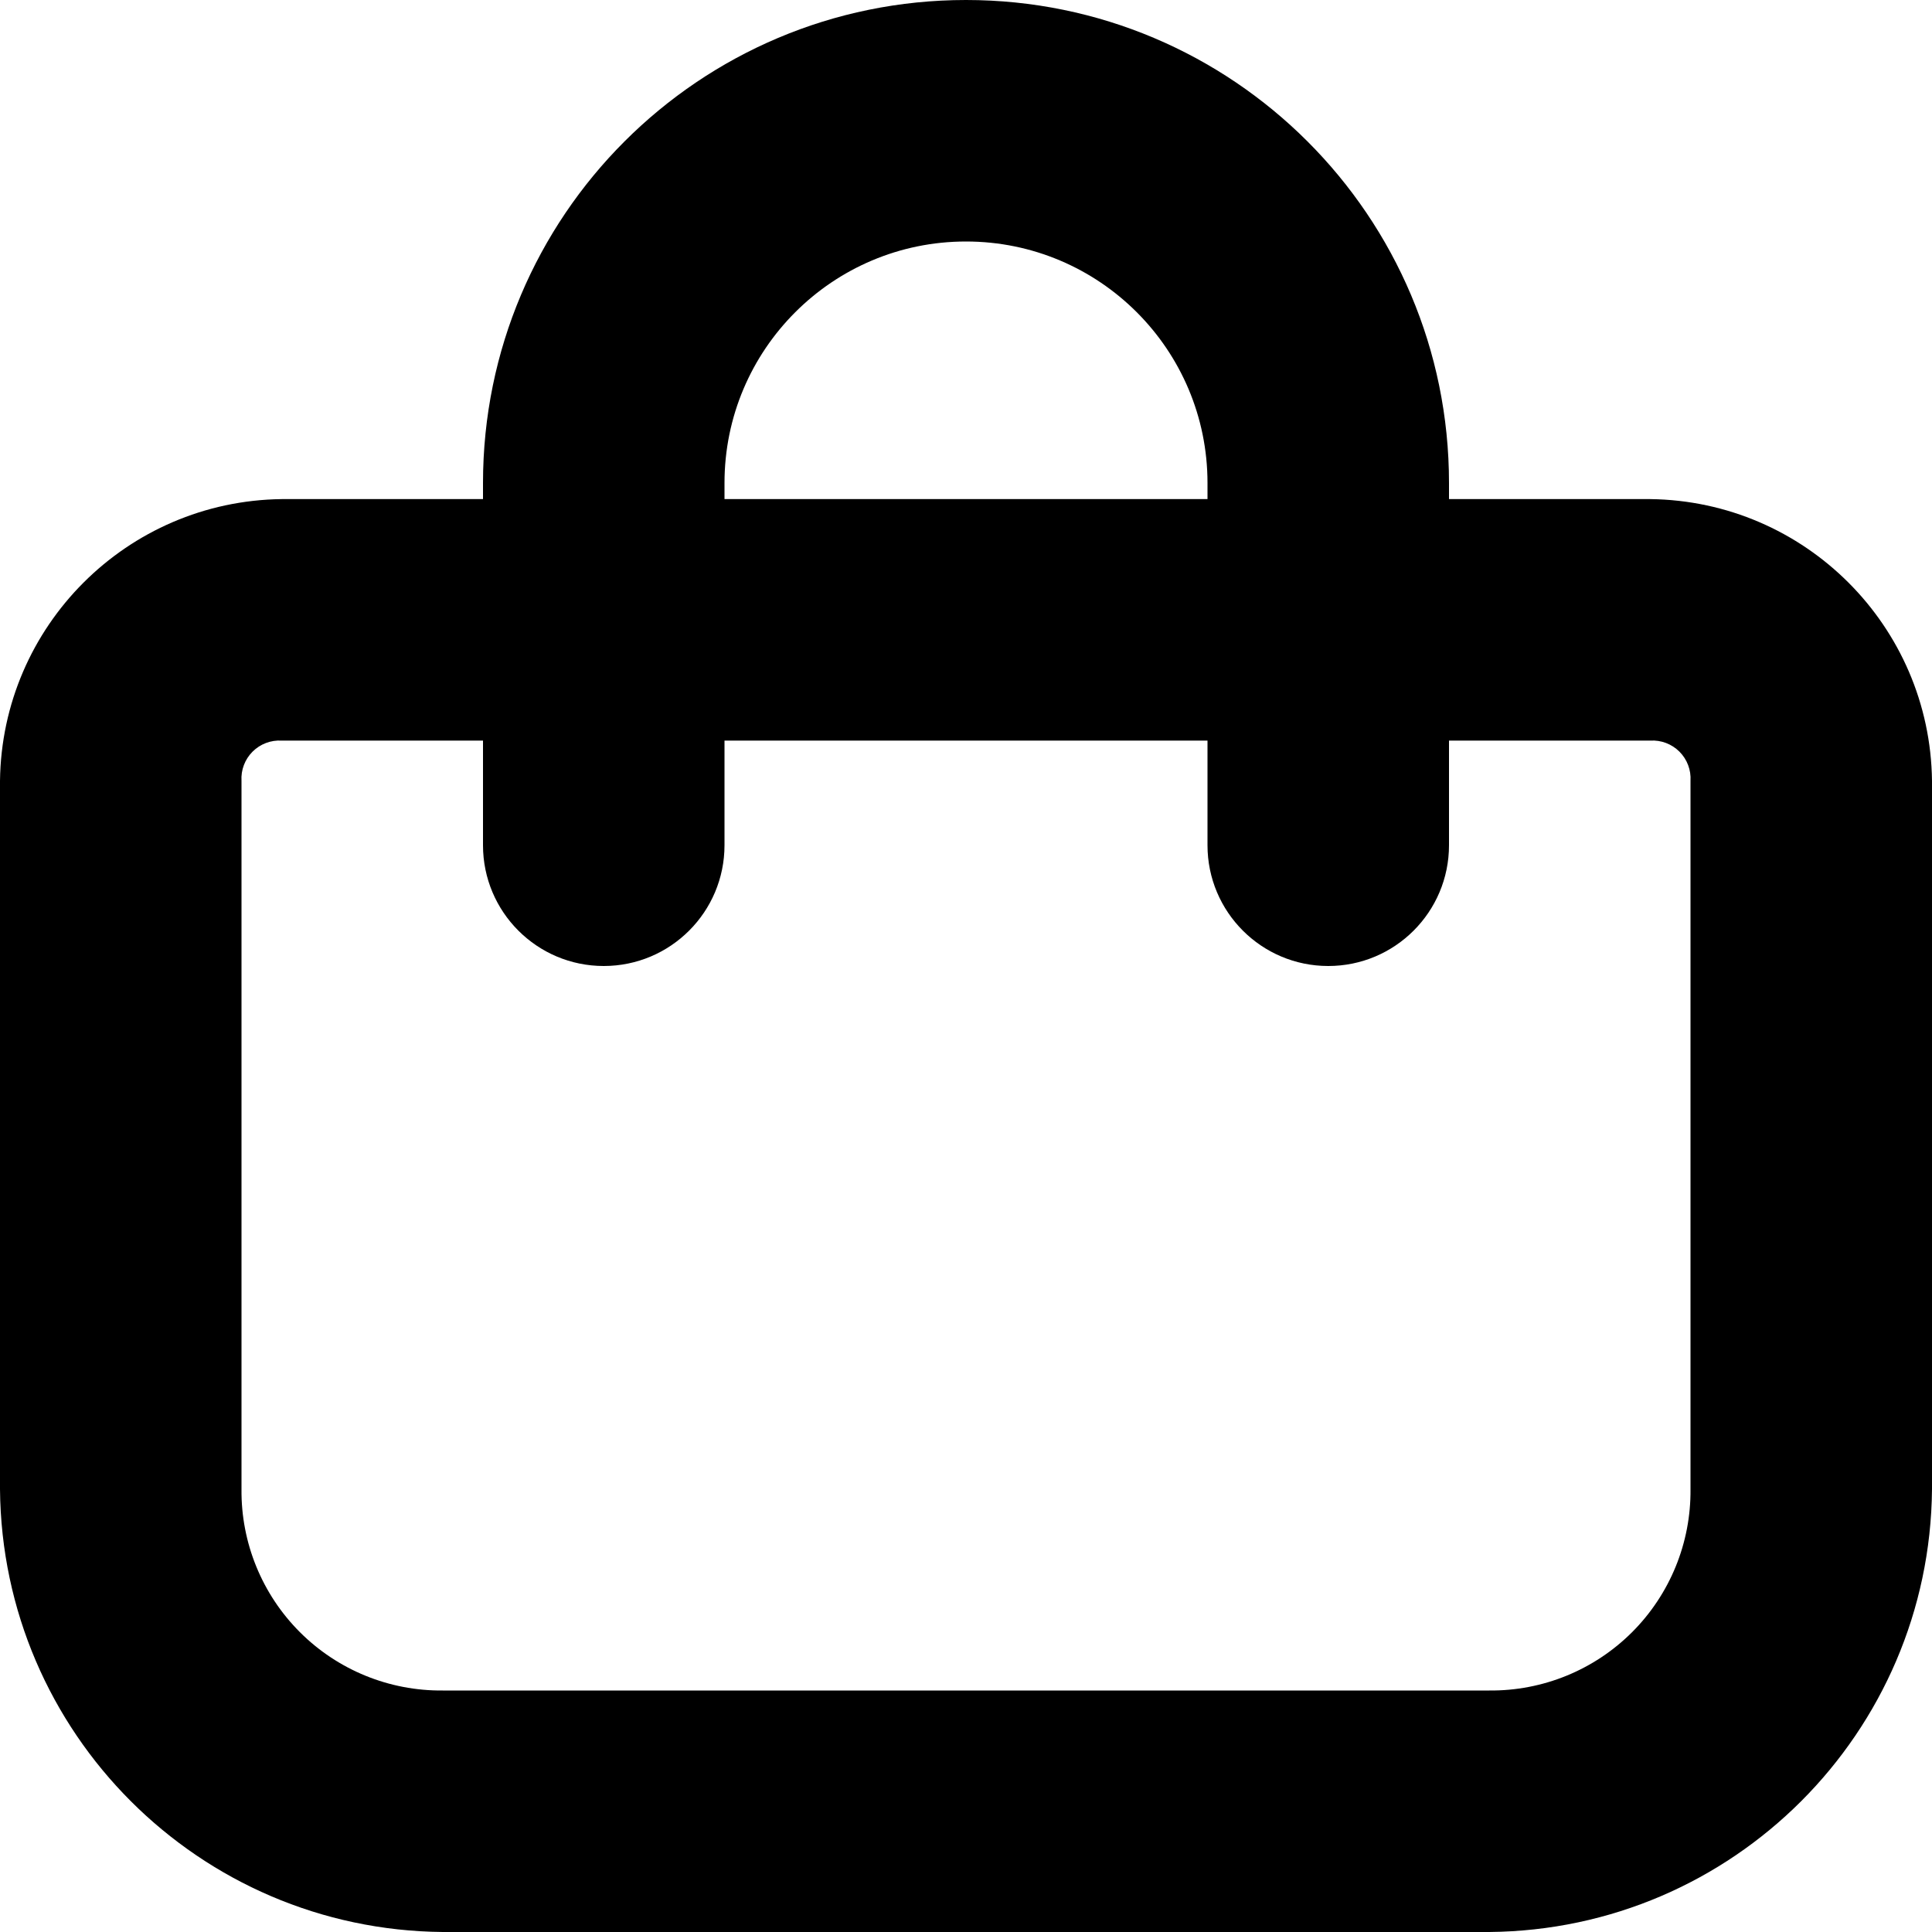
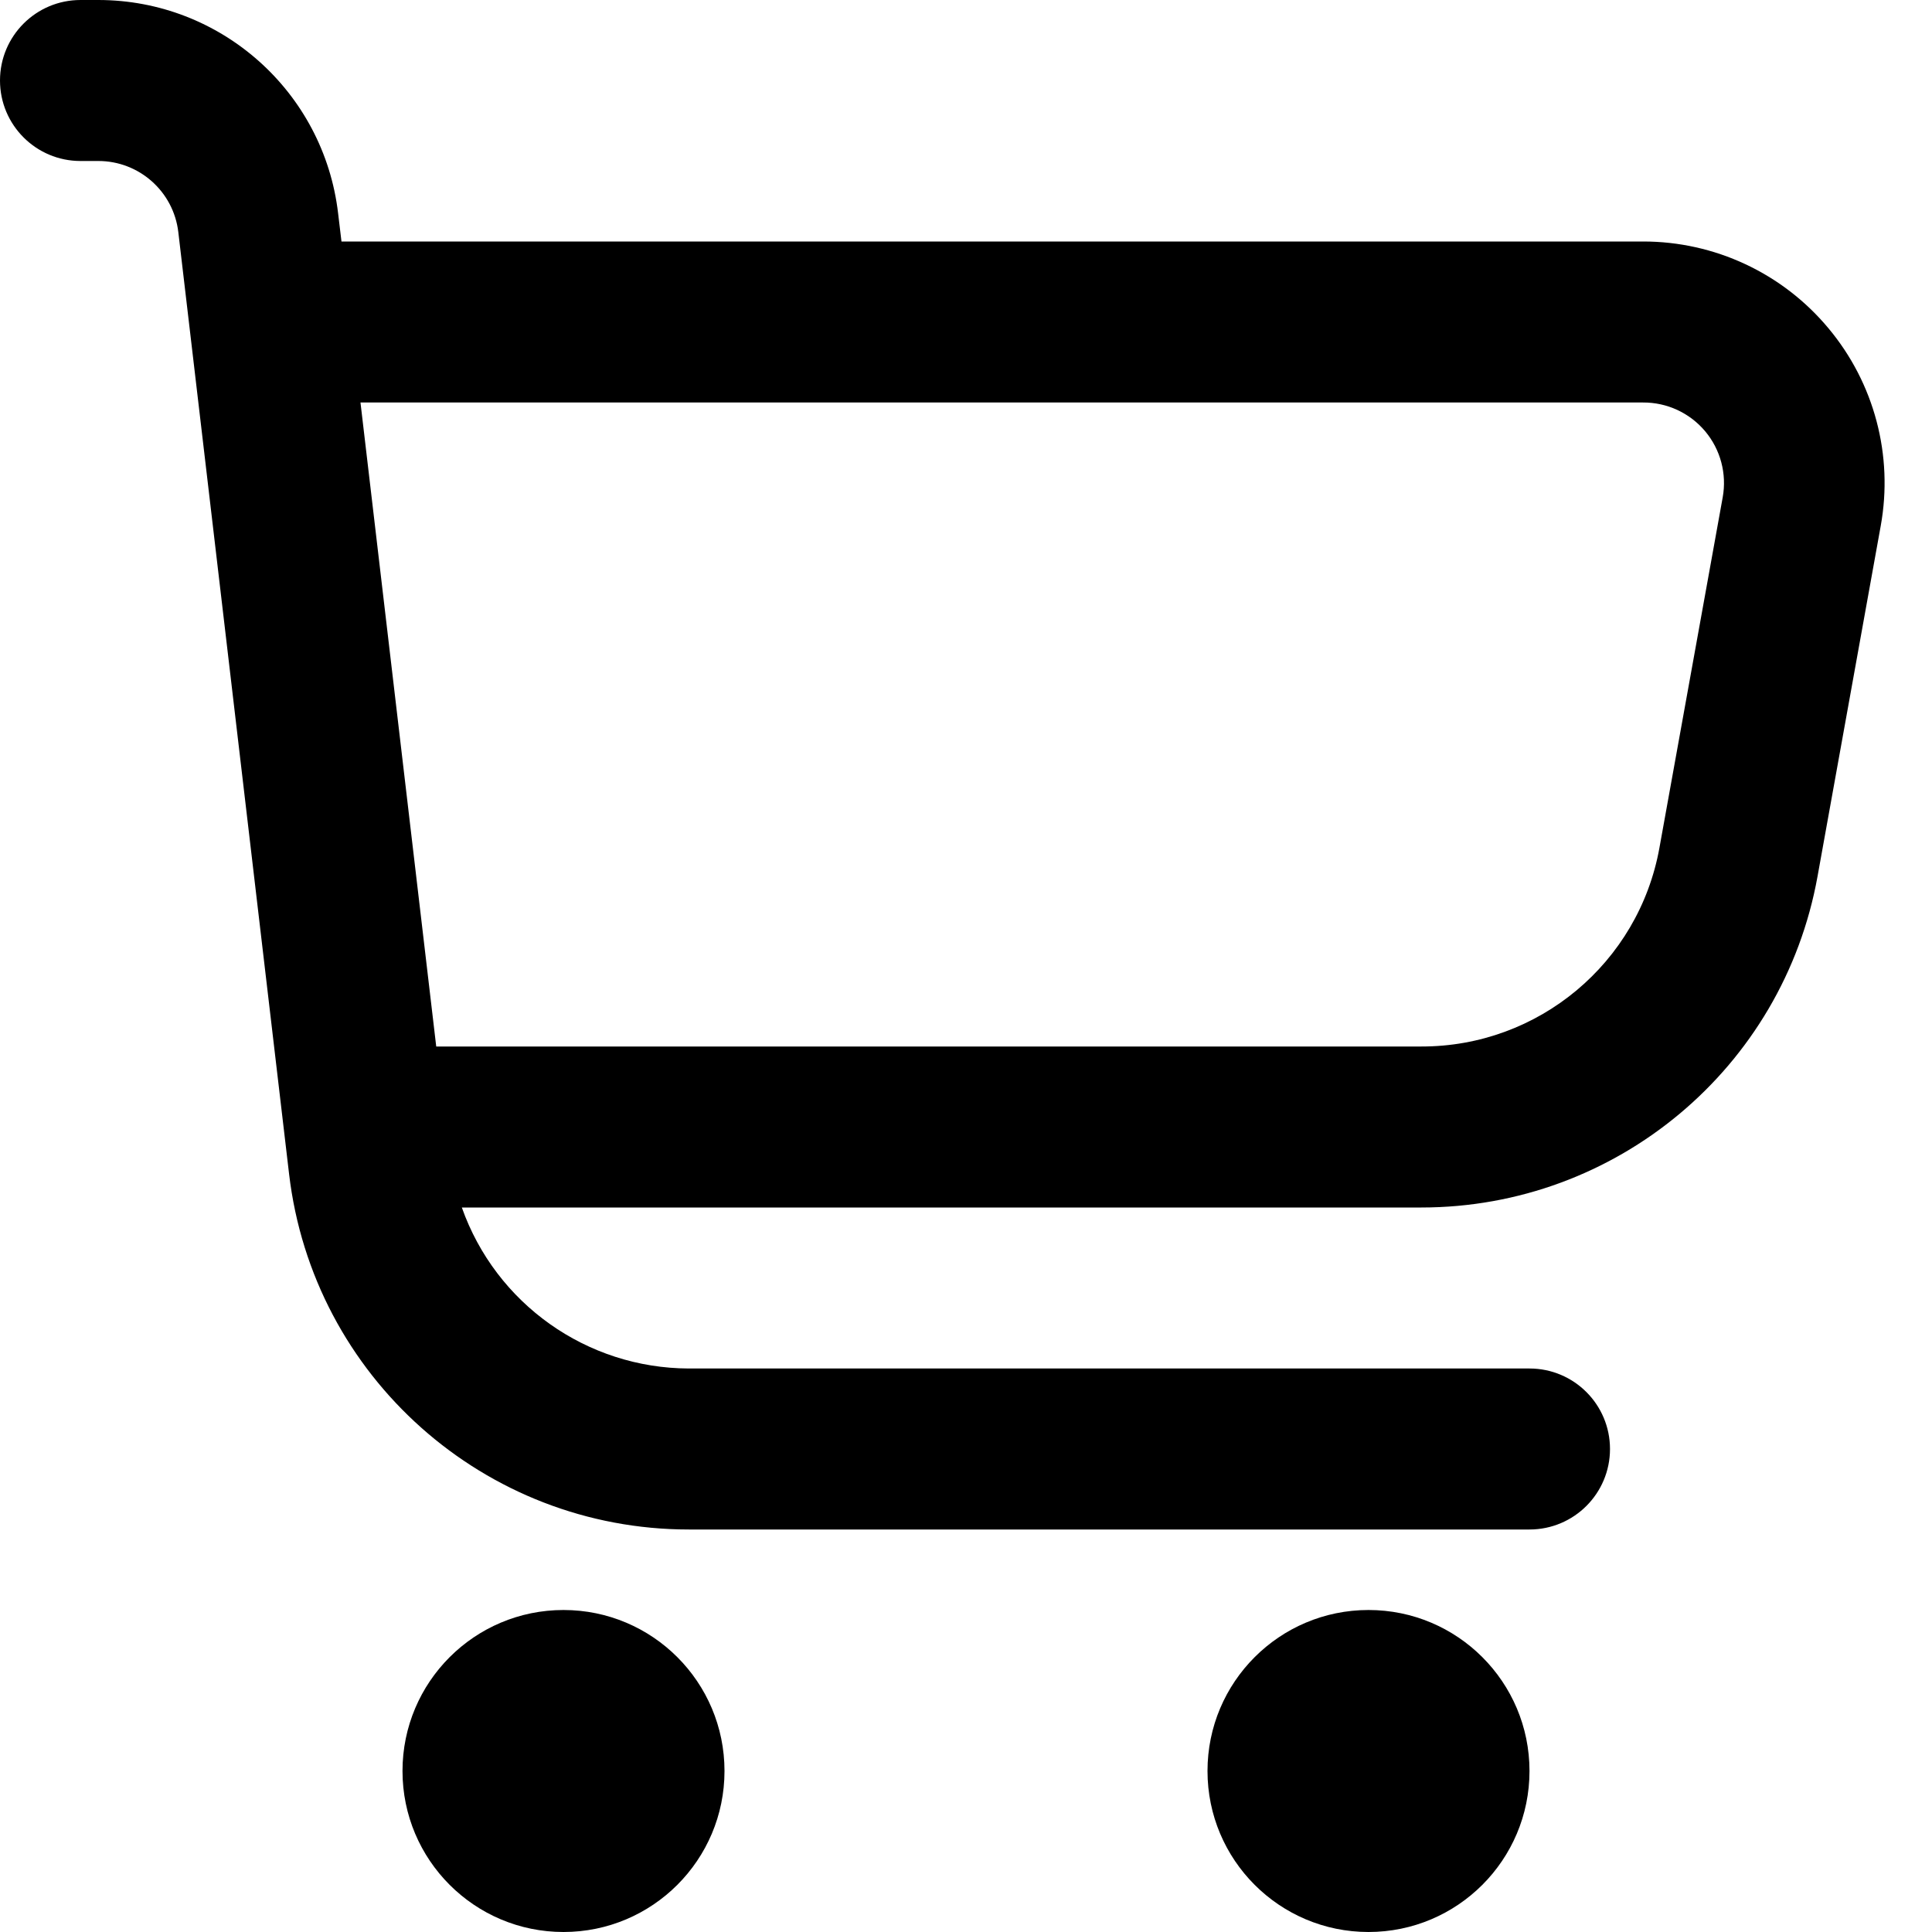
- <svg xmlns="http://www.w3.org/2000/svg" id="Bold" viewBox="0 0 24 24" width="512" height="512">
-   <path d="M20.5,6.2H18V6A6,6,0,0,0,6,6v.2H3.5A3.543,3.543,0,0,0,0,9.7v8.8A5.549,5.549,0,0,0,5.5,24h13A5.549,5.549,0,0,0,24,18.5V9.7A3.543,3.543,0,0,0,20.5,6.2ZM9,6a3,3,0,0,1,6,0v.2H9ZM21,18.5A2.476,2.476,0,0,1,18.5,21H5.5A2.476,2.476,0,0,1,3,18.5V9.7a.472.472,0,0,1,.5-.5H6v1.3a1.5,1.5,0,0,0,3,0V9.2h6v1.3a1.5,1.5,0,0,0,3,0V9.2h2.5a.472.472,0,0,1,.5.5Z" />
+ <svg xmlns="http://www.w3.org/2000/svg" id="Outline" viewBox="0 0 24 24" width="512" height="512">
+   <path d="M22.713,4.077A2.993,2.993,0,0,0,20.41,3H4.242L4.2,2.649A3,3,0,0,0,1.222,0H1A1,1,0,0,0,1,2h.222a1,1,0,0,1,.993.883l1.376,11.7A5,5,0,0,0,8.557,19H19a1,1,0,0,0,0-2H8.557a3,3,0,0,1-2.82-2h11.92a5,5,0,0,0,4.921-4.113l.785-4.354A2.994,2.994,0,0,0,22.713,4.077ZM21.4,6.178l-.786,4.354A3,3,0,0,1,17.657,13H5.419L4.478,5H20.41A1,1,0,0,1,21.4,6.178Z" />
+   <circle cx="7" cy="22" r="2" />
+   <circle cx="17" cy="22" r="2" />
</svg>
